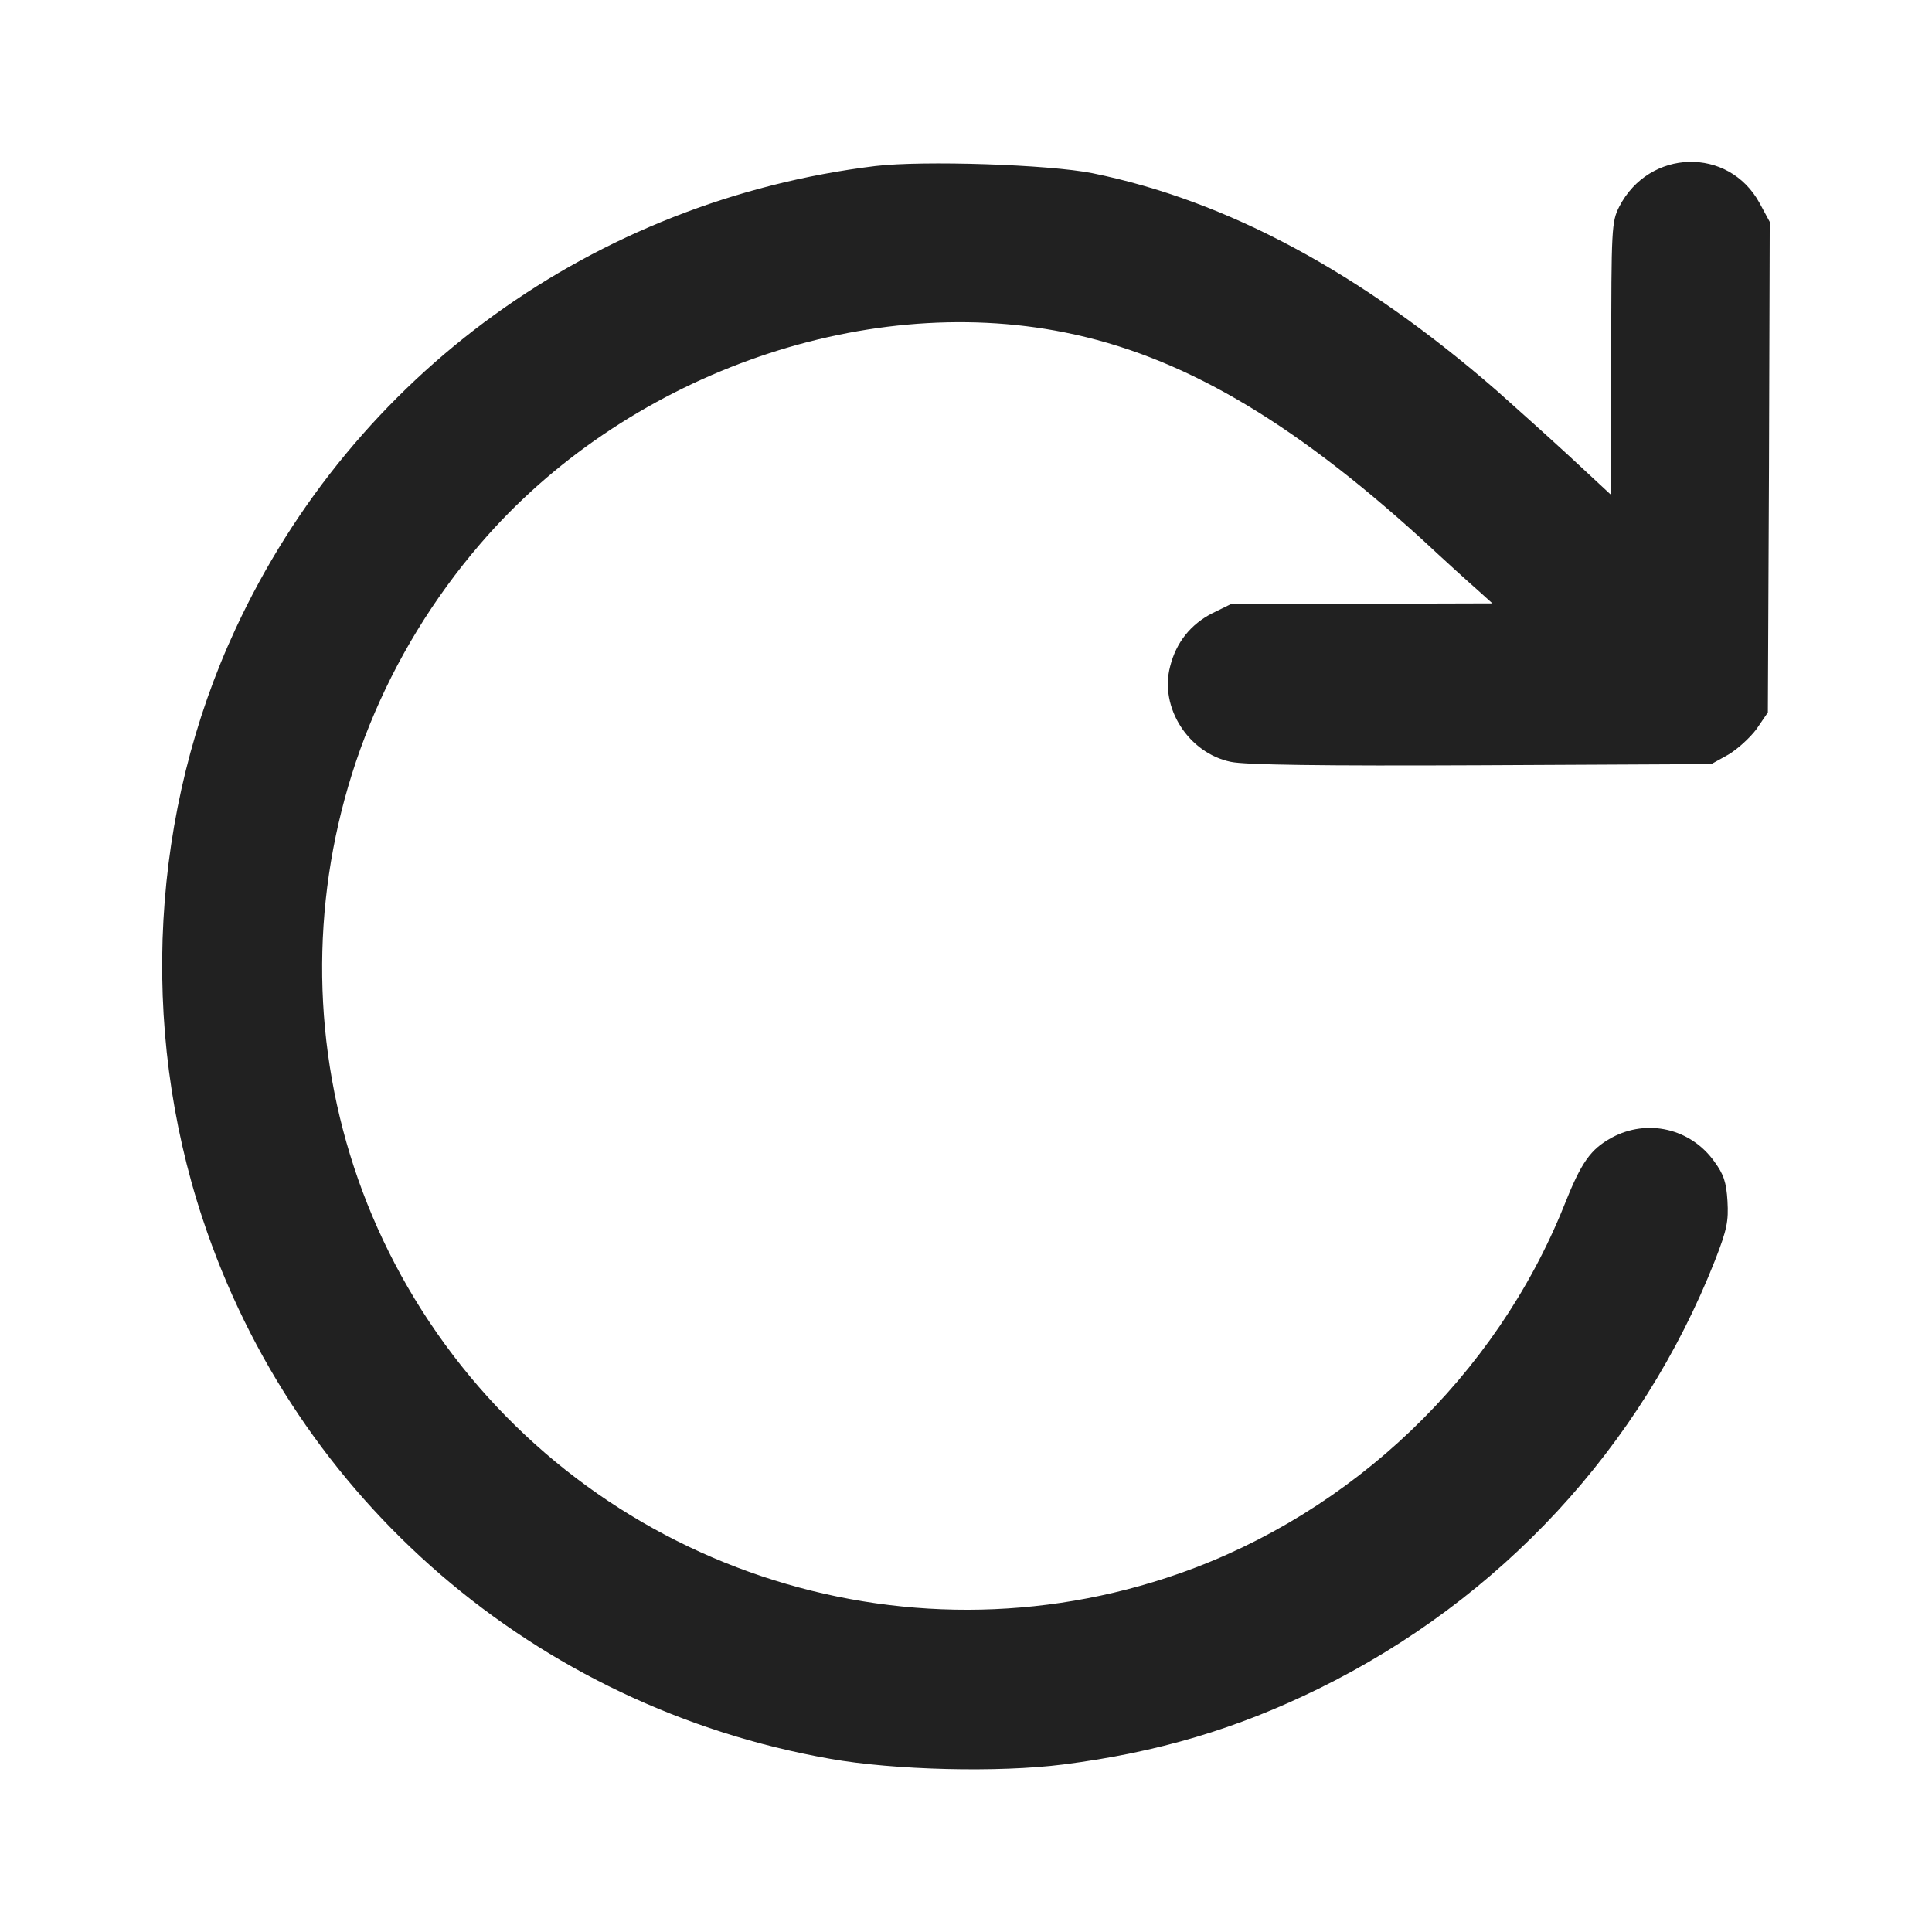
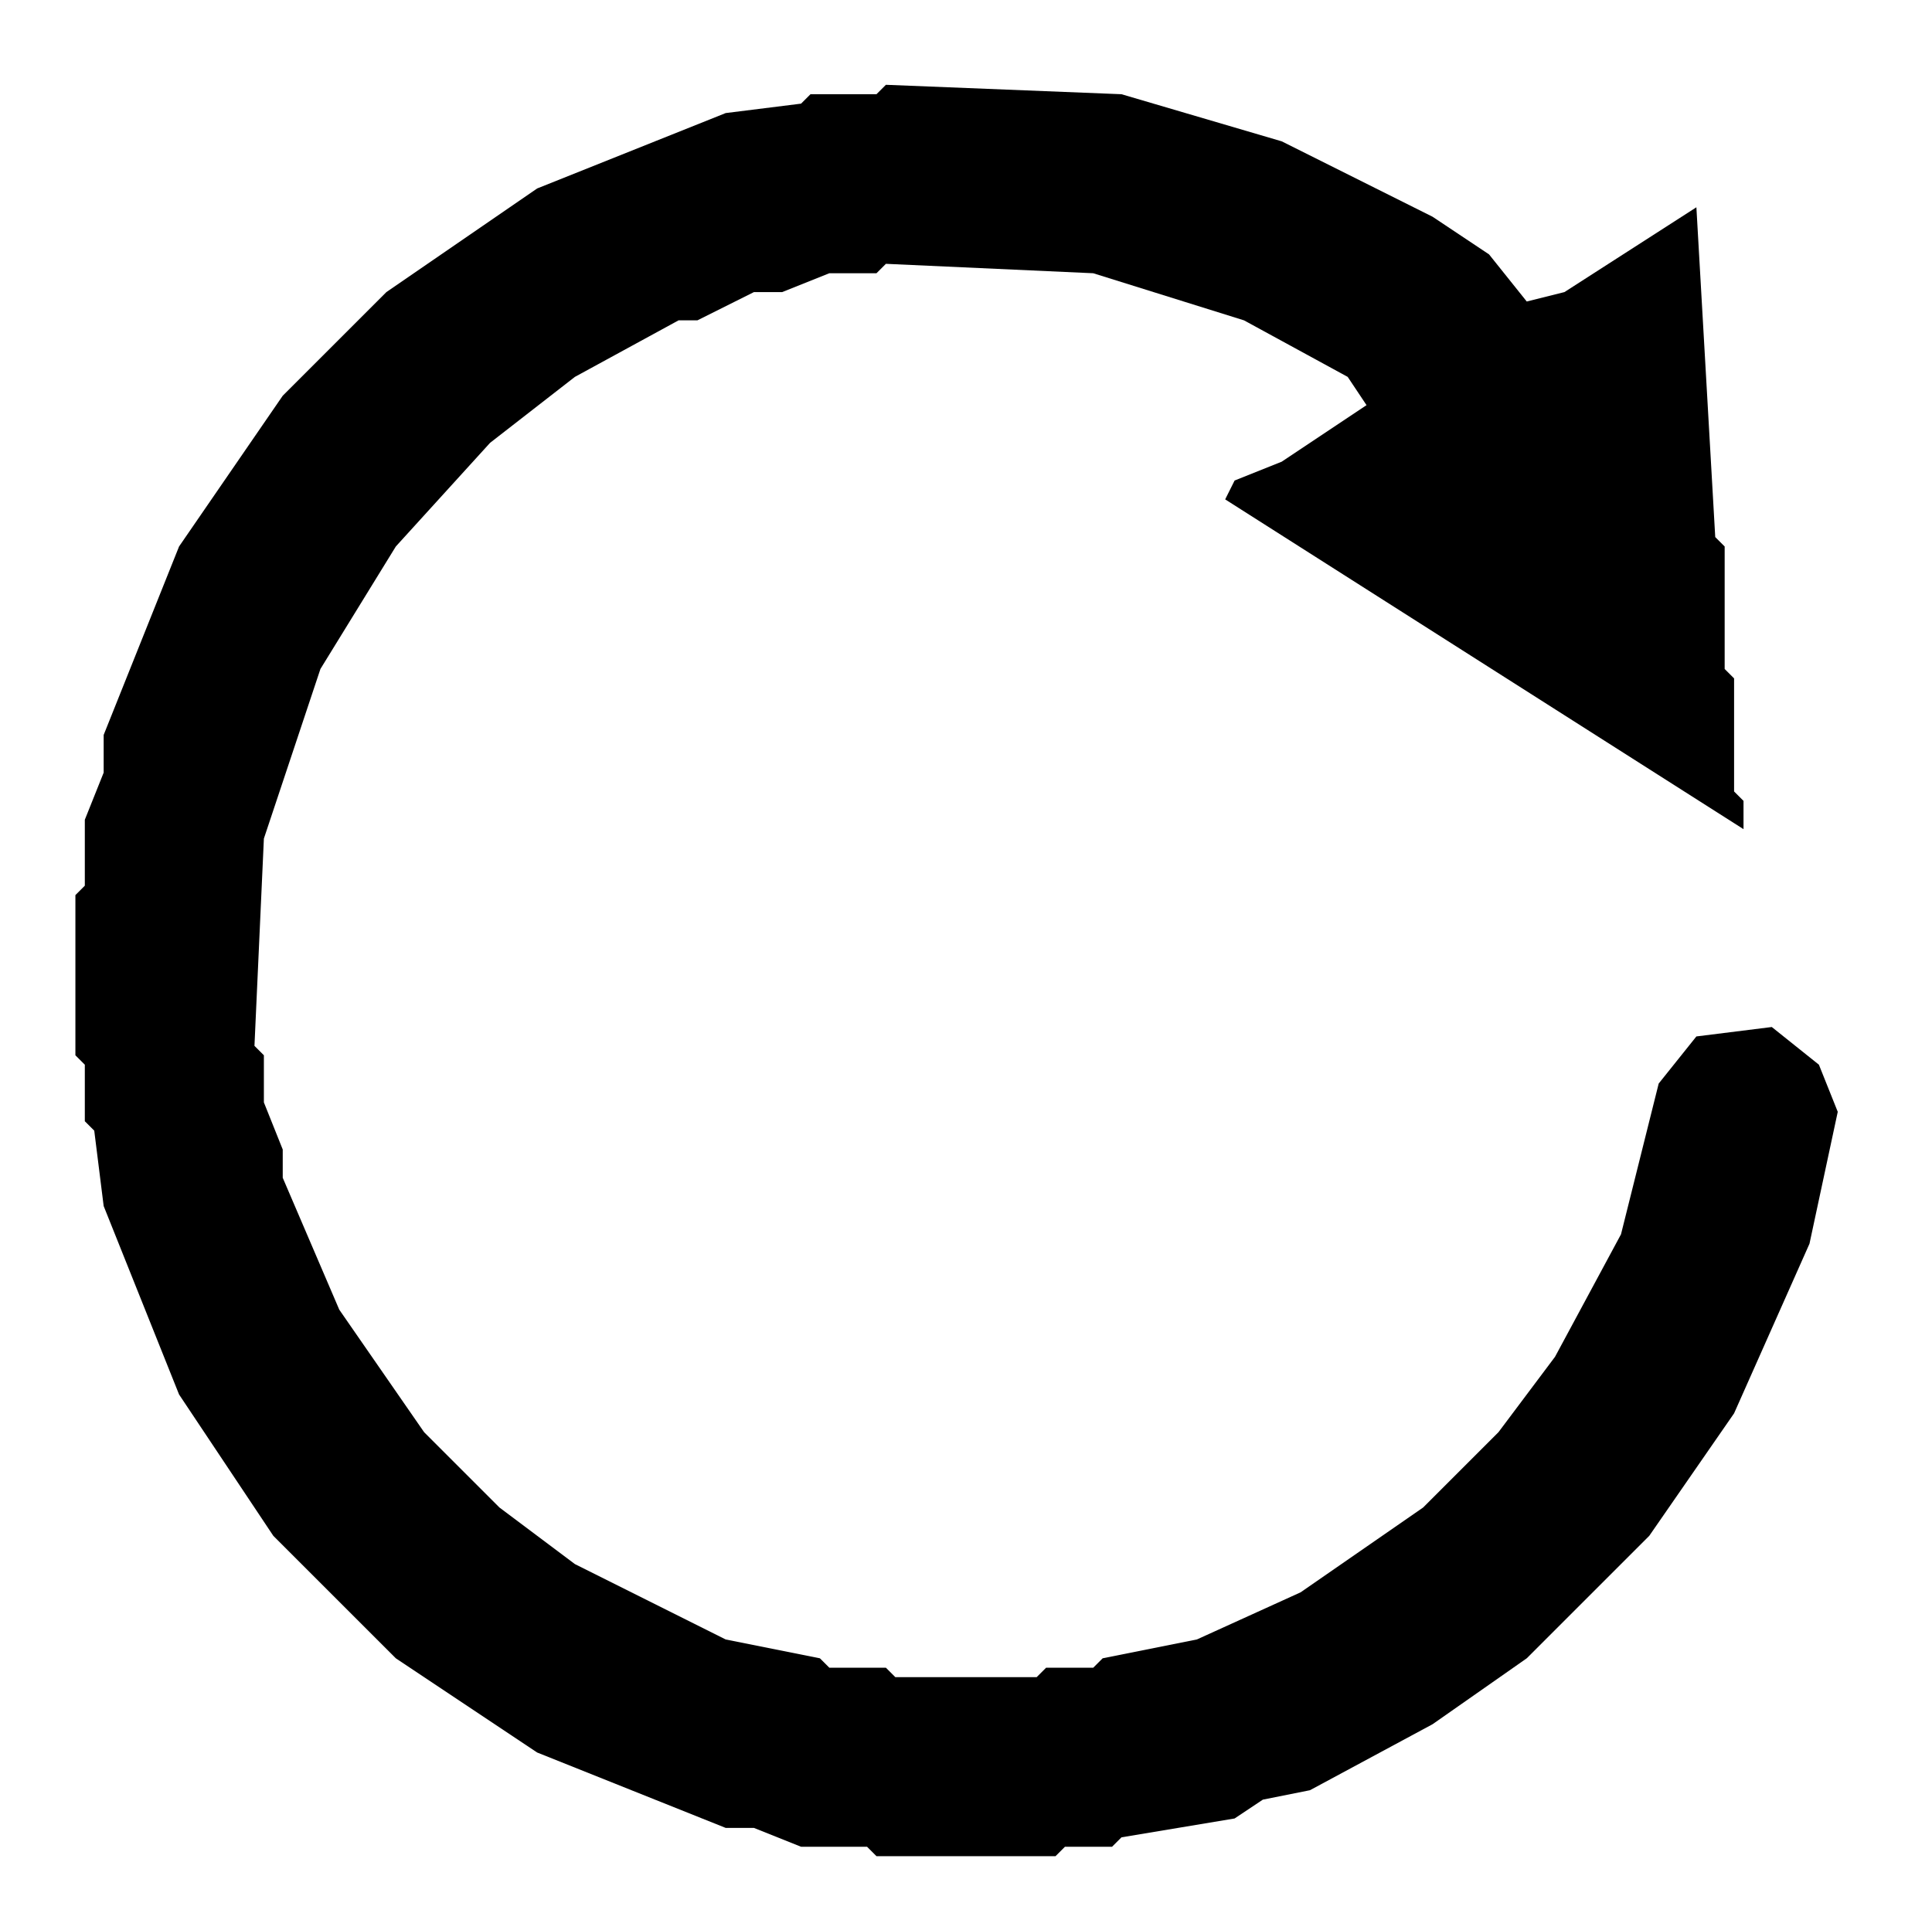
- <svg xmlns="http://www.w3.org/2000/svg" viewBox="0 0 512 512" width="512" height="512">
-   <g transform="translate(0,512) scale(0.1,-0.1)" fill="#212121" stroke="none">
-     <path d="M2320 4680 c-745 -91 -1383 -552 -1696 -1227 -224 -482 -256 -1053 -87 -1563 246 -745 883 -1294 1663 -1431 168 -30 446 -37 618 -15 250 32 459 94 677 201 482 237 855 640 1050 1135 32 82 36 104 33 157 -3 50 -10 71 -35 105 -63 88 -178 114 -272 63 -56 -31 -80 -64 -126 -180 -181 -451 -561 -814 -1020 -975 -735 -258 -1555 17 -1988 668 -423 636 -368 1475 136 2061 380 443 1007 669 1549 560 305 -61 595 -229 945 -547 58 -54 124 -114 147 -134 l41 -37 -346 -1 -345 0 -51 -25 c-57 -29 -96 -77 -112 -141 -29 -109 49 -230 161 -253 38 -8 237 -11 664 -9 l609 3 45 25 c24 14 58 45 75 68 l30 44 3 650 2 650 -27 50 c-82 150 -293 144 -372 -10 -20 -40 -21 -56 -21 -403 l0 -361 -112 104 c-62 57 -149 135 -193 174 -359 312 -712 502 -1070 575 -115 23 -448 34 -575 19z" />
-   </g>
+ <svg xmlns="http://www.w3.org/2000/svg" width="205" height="203" viewBox="0 0 205 203">
+   <path d="M 94.00,9.00 L 93.00,10.00 L 86.00,10.00 L 85.00,11.00 L 77.00,12.00 L 57.00,20.00 L 41.00,31.00 L 30.00,42.00 L 19.00,58.00 L 11.00,78.00 L 11.00,82.00 L 9.00,87.00 L 9.00,94.00 L 8.00,95.00 L 8.00,112.00 L 9.00,113.00 L 9.00,119.00 L 10.00,120.00 L 11.00,128.00 L 19.00,148.00 L 29.00,163.00 L 42.00,176.00 L 57.00,186.00 L 77.00,194.00 L 80.00,194.00 L 85.00,196.00 L 92.00,196.00 L 93.00,197.00 L 112.00,197.00 L 113.00,196.00 L 118.00,196.00 L 119.00,195.00 L 131.00,193.00 L 134.00,191.00 L 139.00,190.00 L 152.00,183.00 L 162.00,176.00 L 175.00,163.00 L 184.00,150.00 L 192.00,132.00 L 195.00,118.00 L 193.00,113.00 L 188.00,109.00 L 180.00,110.00 L 176.00,115.00 L 172.00,131.00 L 165.00,144.00 L 159.00,152.00 L 151.00,160.00 L 138.00,169.00 L 127.00,174.00 L 117.00,176.00 L 116.00,177.00 L 111.00,177.00 L 110.00,178.00 L 95.00,178.00 L 94.00,177.00 L 88.00,177.00 L 87.00,176.00 L 77.00,174.00 L 61.00,166.00 L 53.00,160.00 L 45.00,152.00 L 36.00,139.00 L 30.00,125.00 L 30.00,122.00 L 28.00,117.00 L 28.00,112.00 L 27.00,111.00 L 28.00,89.00 L 34.00,71.00 L 42.00,58.00 L 52.00,47.00 L 61.00,40.00 L 72.00,34.00 L 74.00,34.00 L 80.00,31.00 L 83.00,31.00 L 88.00,29.00 L 93.00,29.00 L 94.00,28.00 L 116.00,29.00 L 132.00,34.00 L 143.00,40.00 L 145.00,43.00 L 136.00,49.00 L 131.00,51.00 L 130.00,53.00 L 185.00,88.00 L 185.00,85.00 L 184.00,84.00 L 184.00,72.00 L 183.00,71.00 L 183.00,58.00 L 182.00,57.00 L 180.00,22.00 L 166.00,31.00 L 162.00,32.00 L 158.00,27.00 L 152.00,23.00 L 136.00,15.00 L 119.00,10.00 Z" fill="#000000" fill-rule="evenodd" />
</svg>
